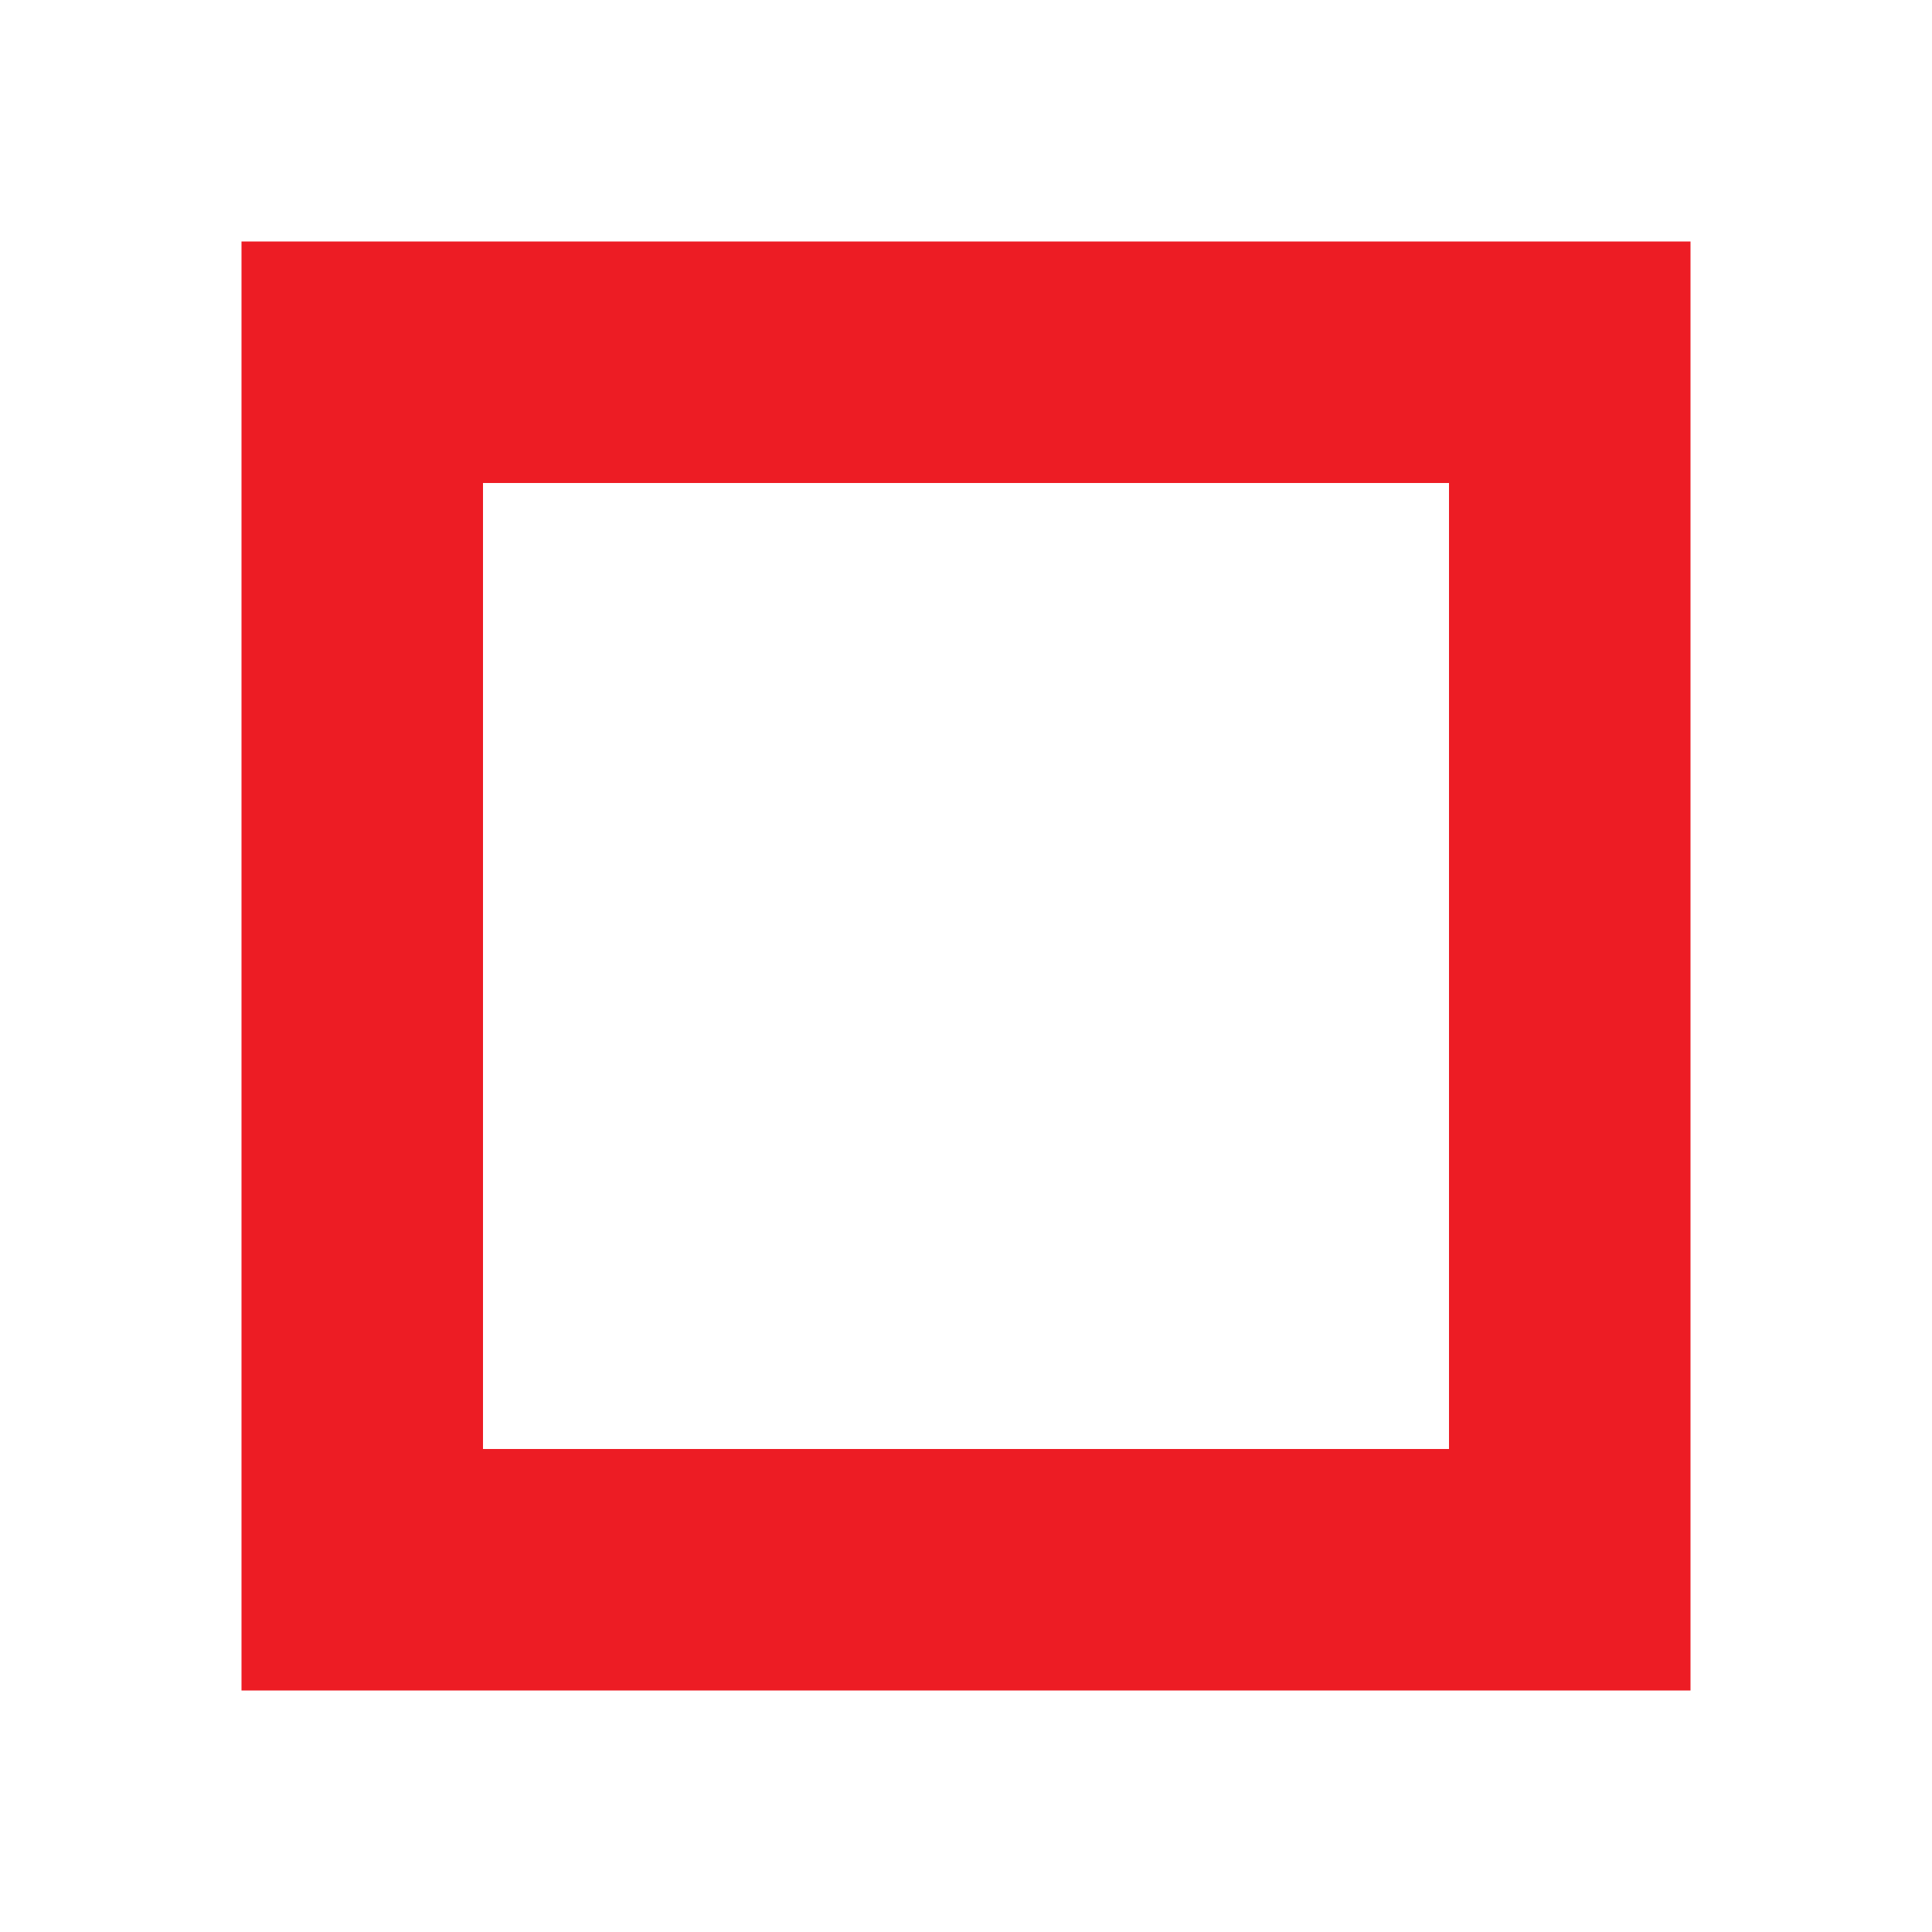
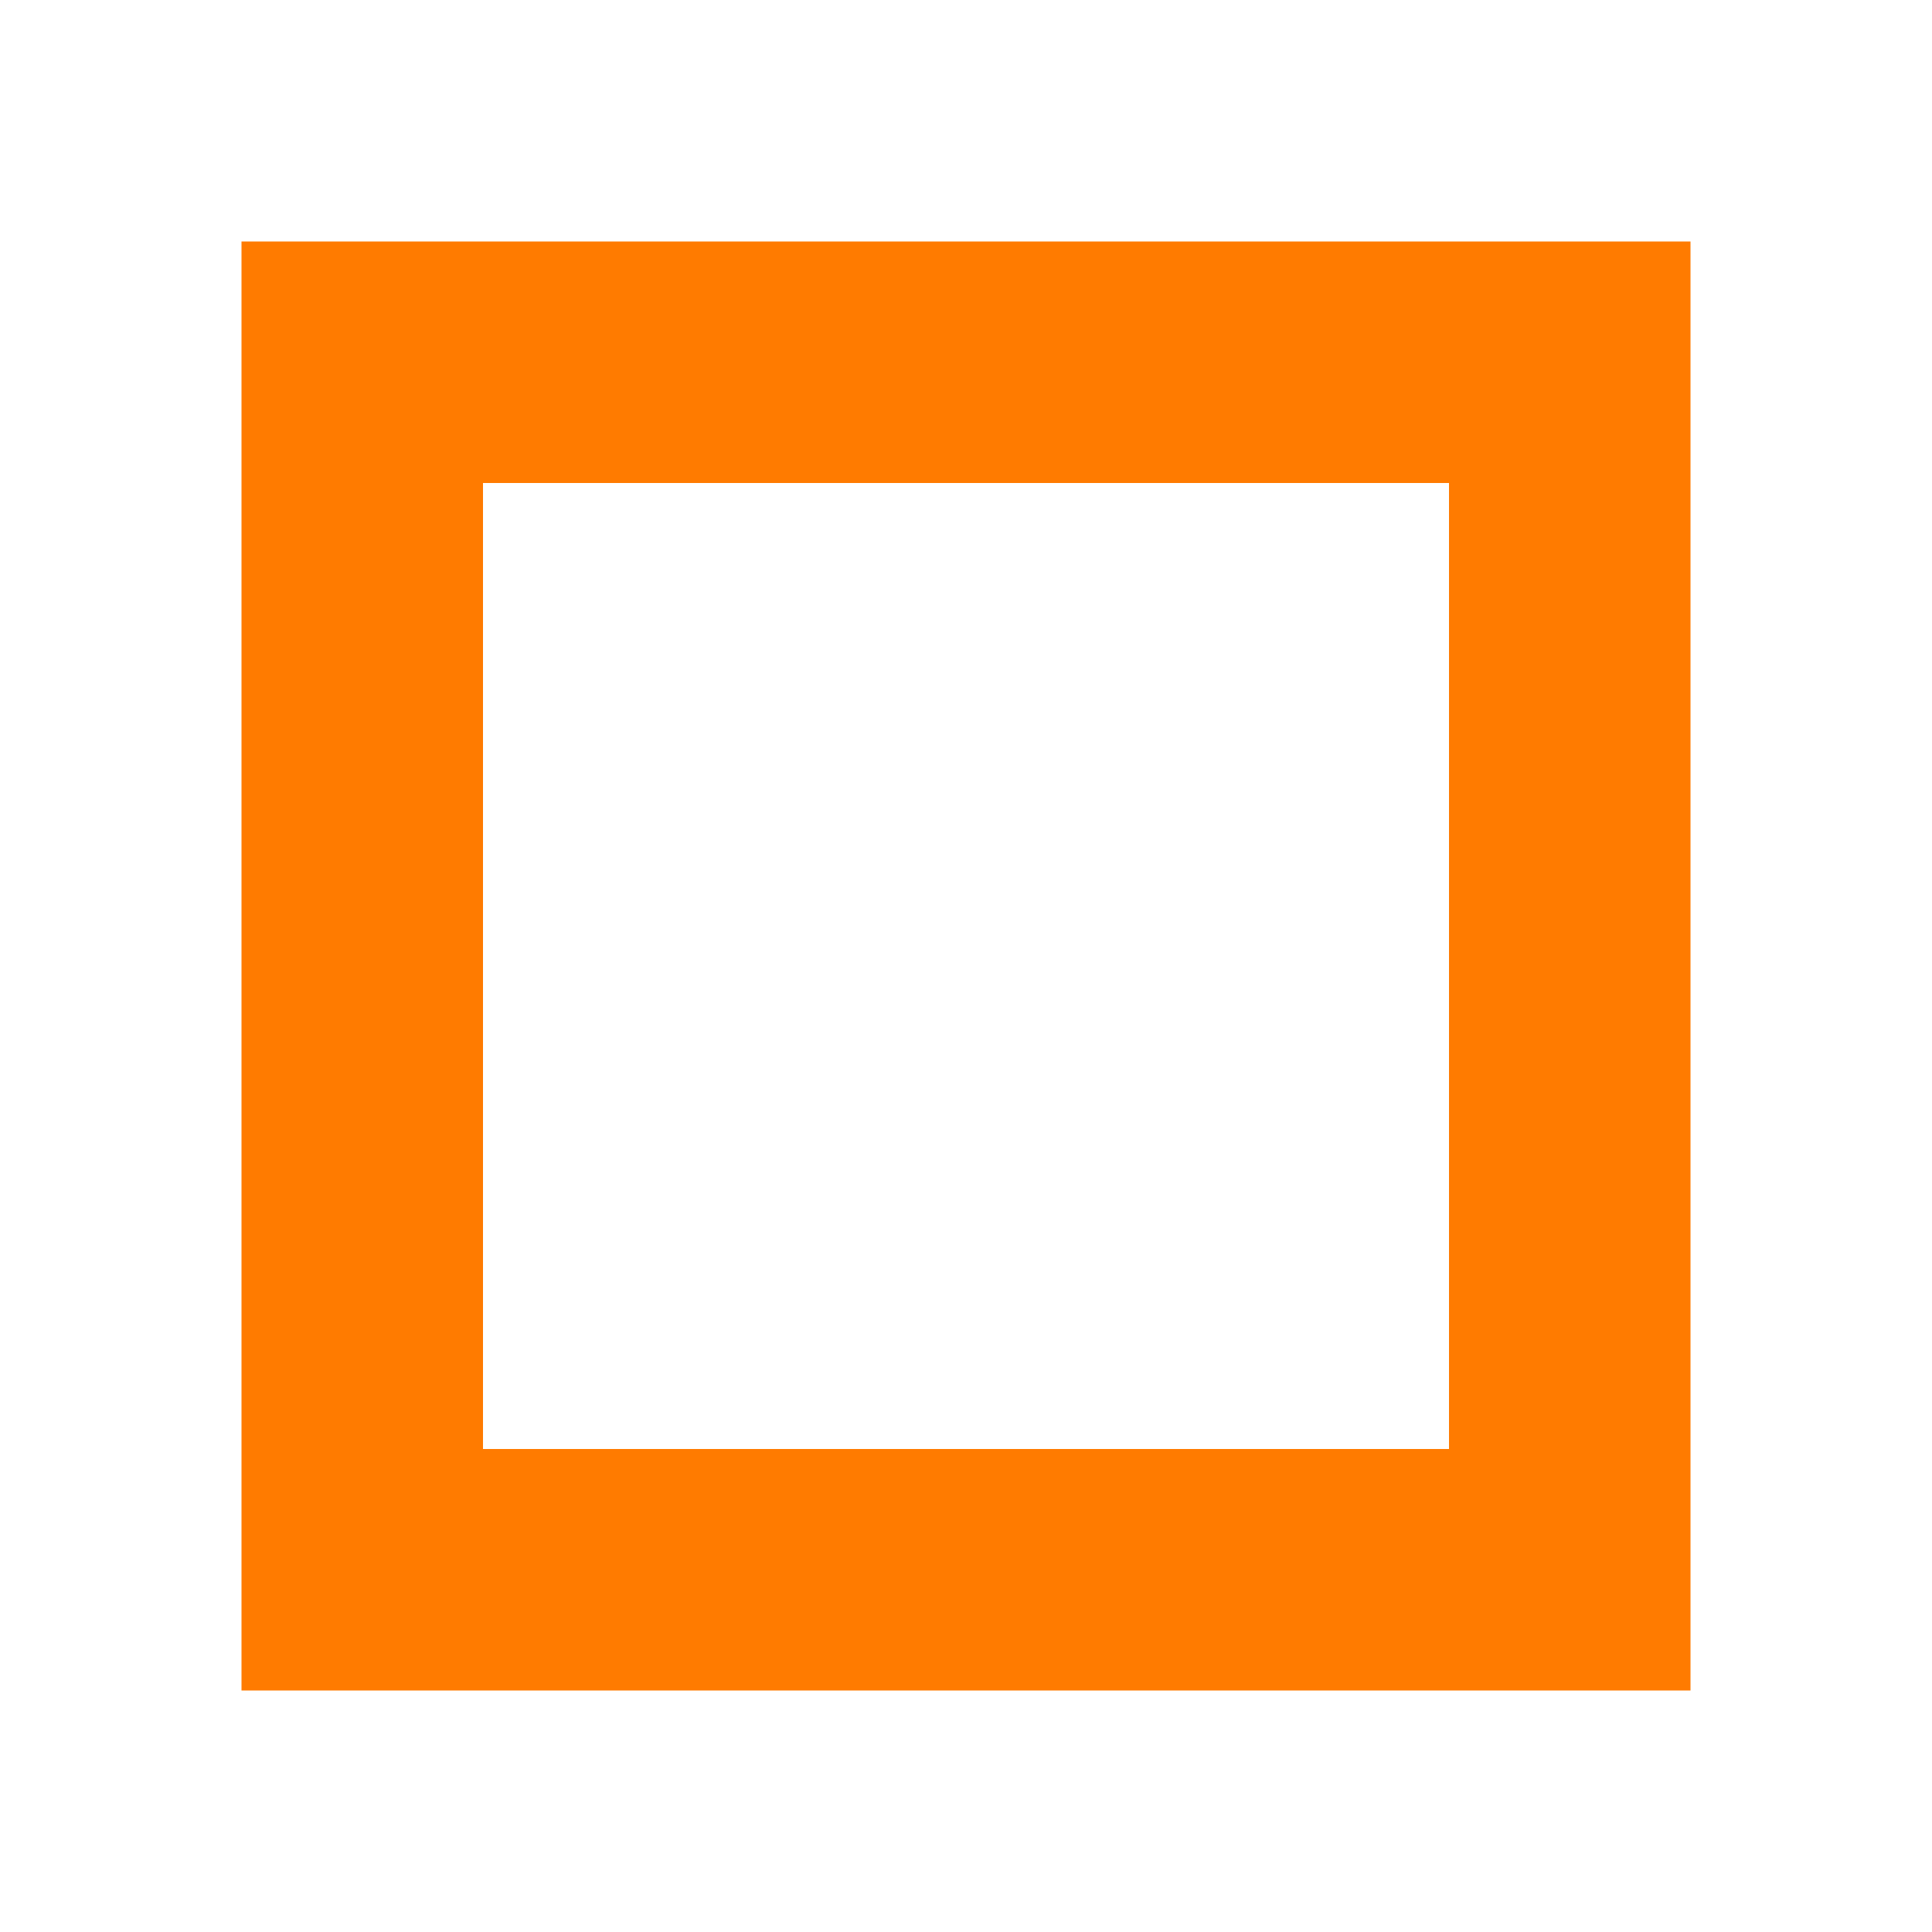
<svg xmlns="http://www.w3.org/2000/svg" version="1.1" id="Layer_1" x="0px" y="0px" width="16px" height="16px" viewBox="0 0 16 16" style="enable-background:new 0 0 16 16;" xml:space="preserve">
  <defs id="defs3228" />
-   <path style="fill:#ED1C24;" d="M2,2v12h12V2H2z M12,12H4V4h8V12z" id="path3218" />
+   <path style="fill:#ff7b00;" d="M2,2v12h12V2H2z M12,12H4V4h8V12z" id="path3218" />
</svg>
